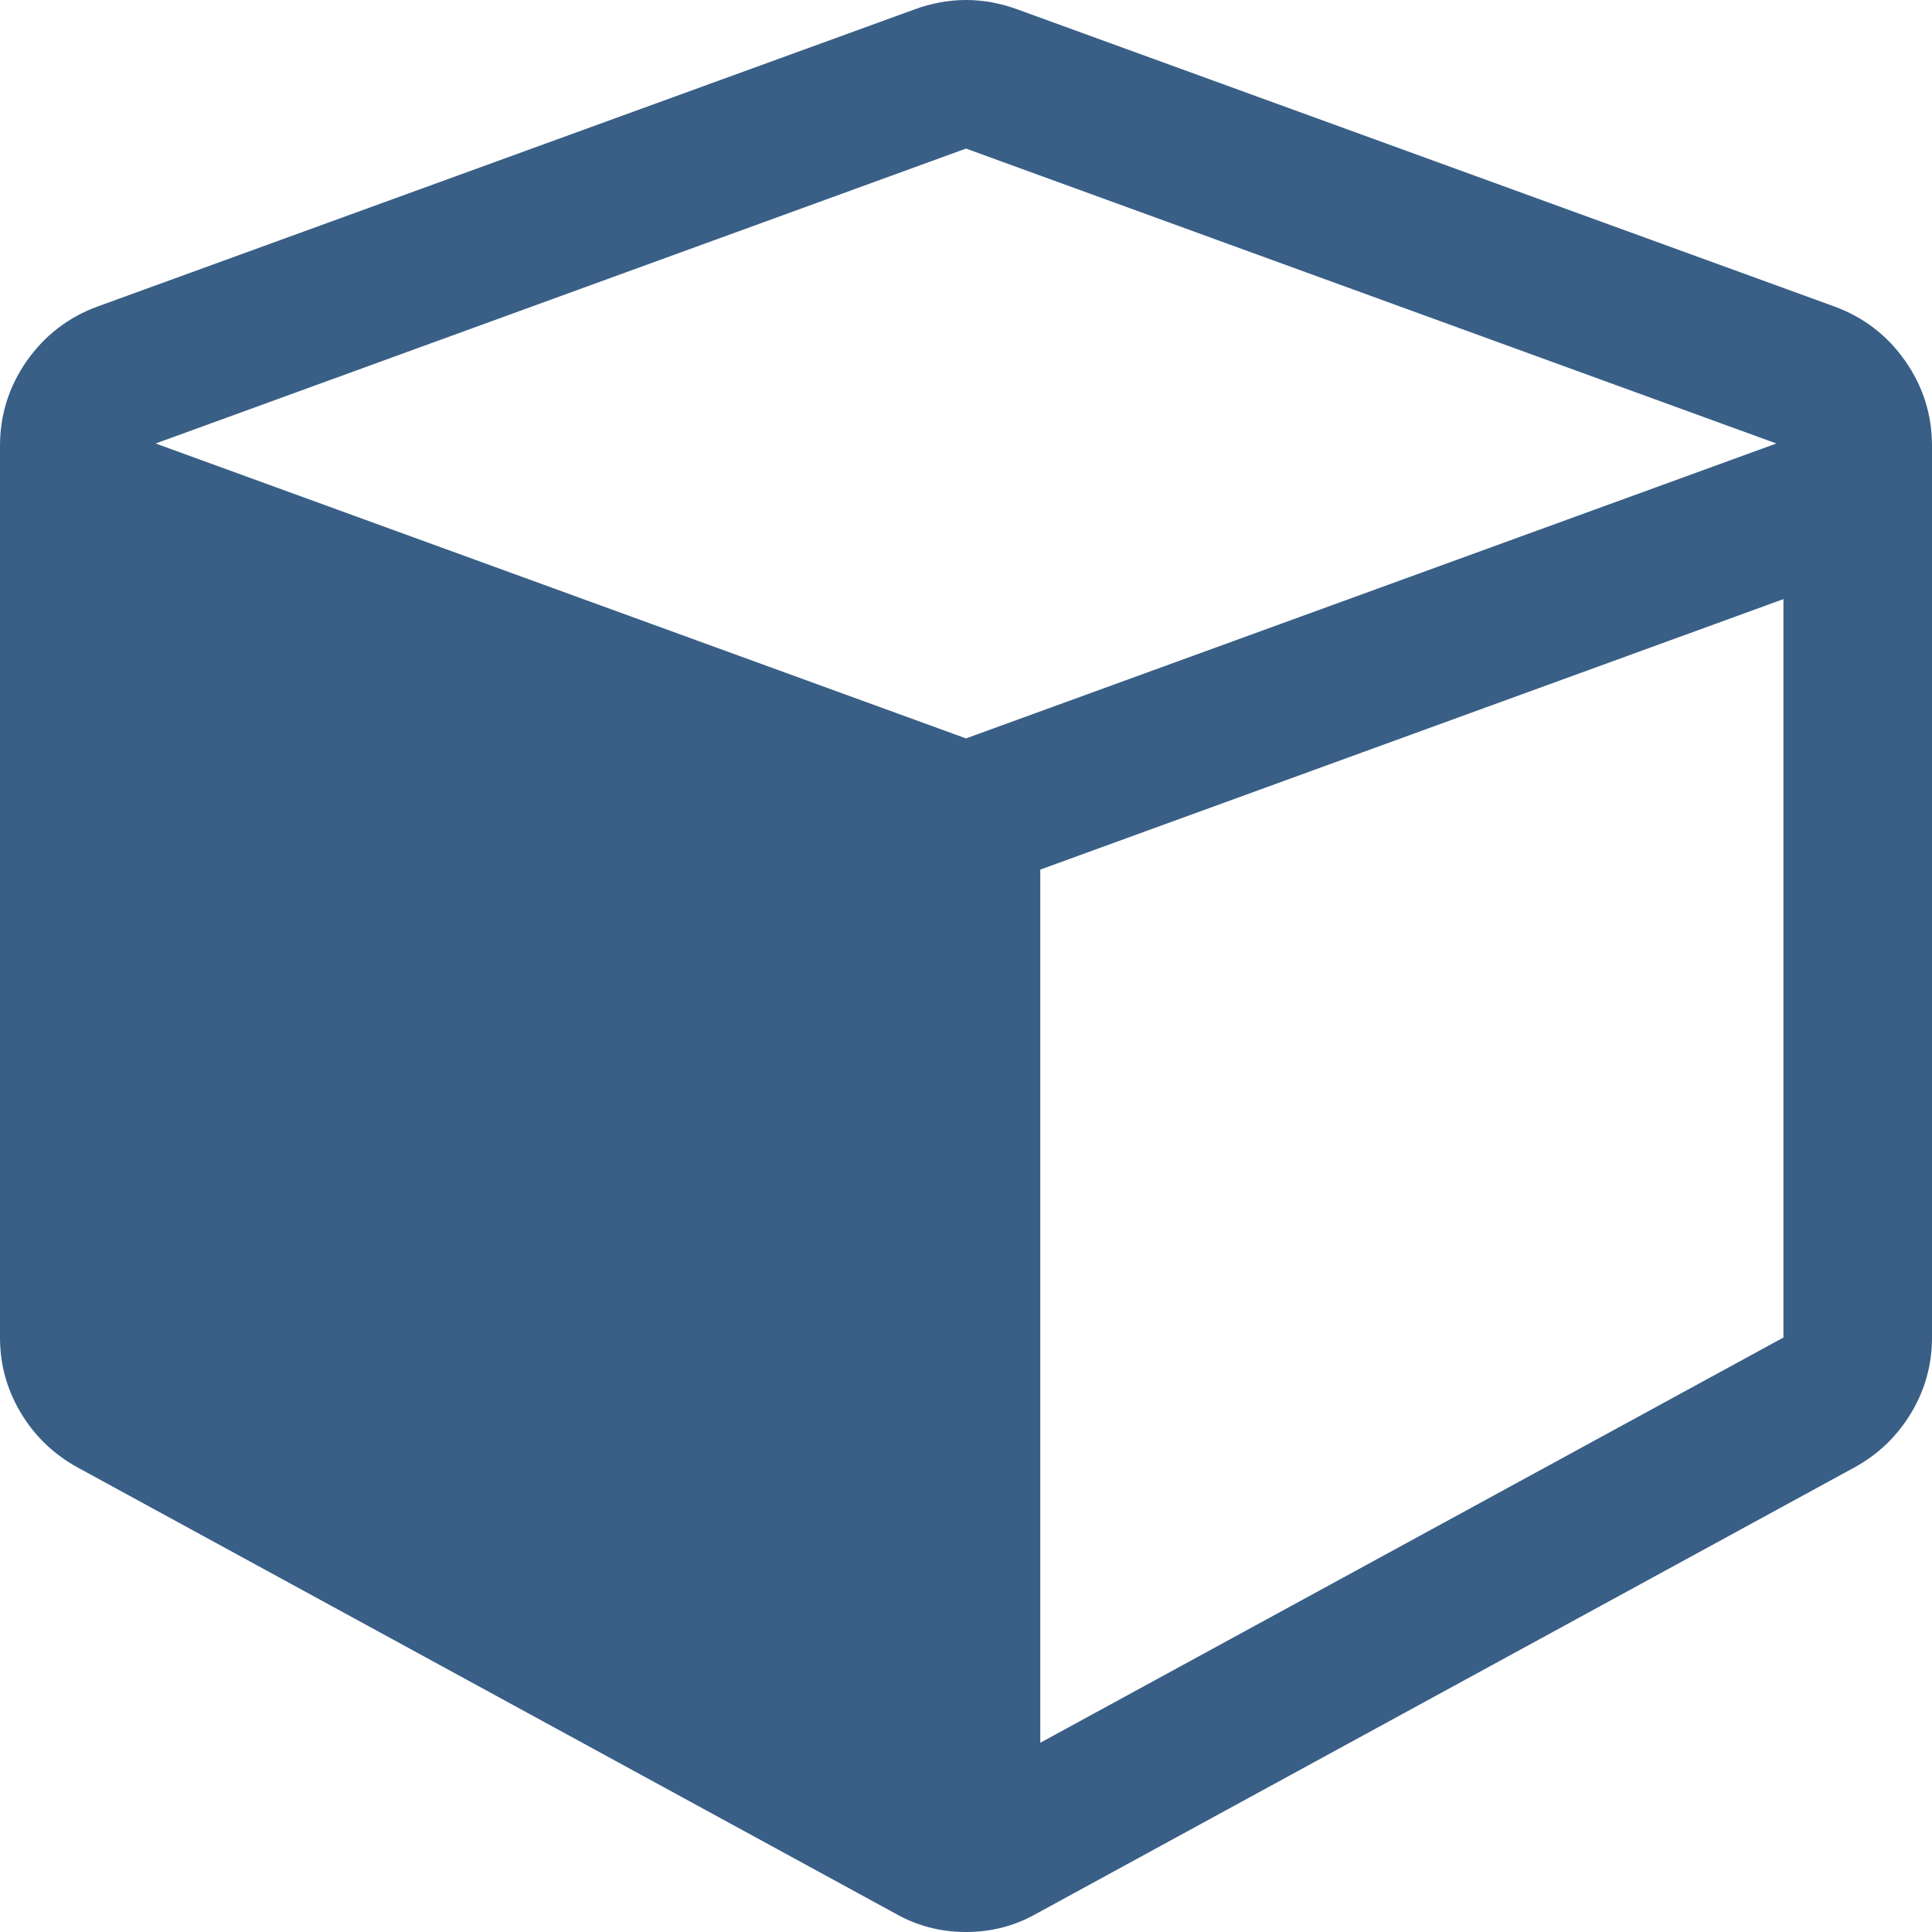
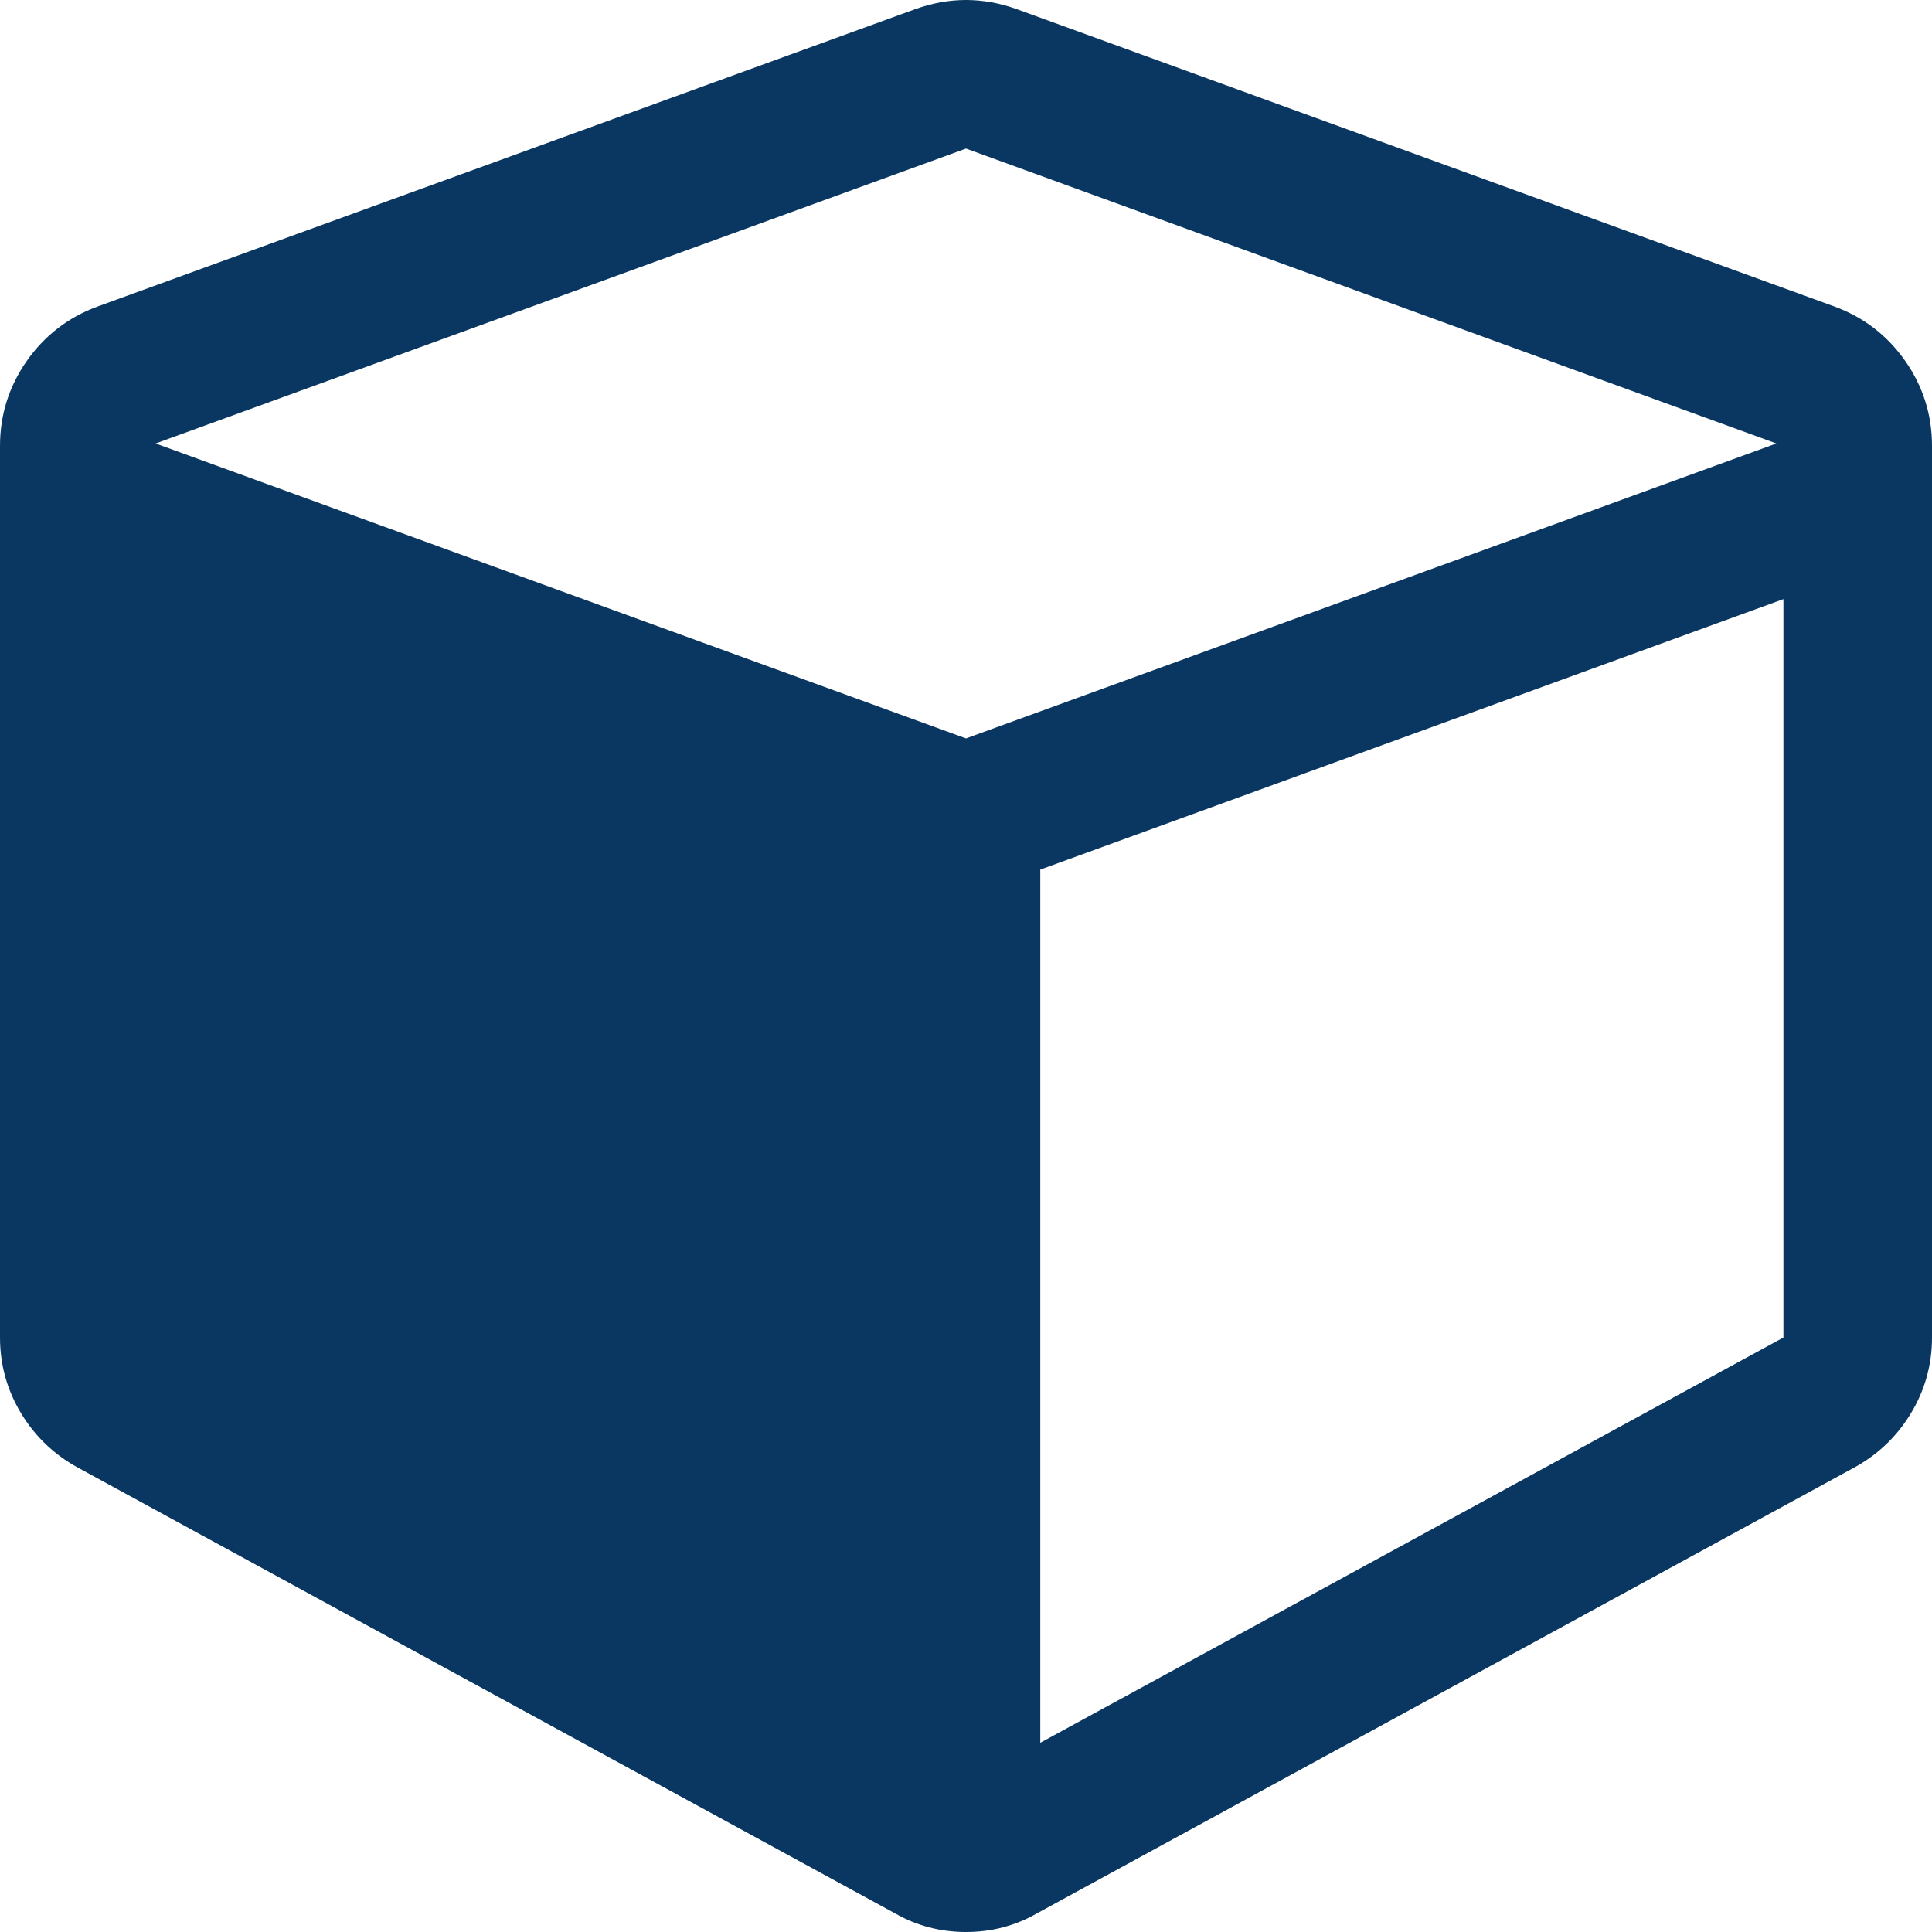
<svg xmlns="http://www.w3.org/2000/svg" version="1.1" width="20px" height="20px">
  <g transform="matrix(1 0 0 1 -30 -129 )">
-     <path d="M 10.769 9.002  L 10.769 18.041  L 18.462 13.846  L 18.462 6.202  L 10.769 9.002  Z M 1.611 4.591  L 10 7.644  L 18.389 4.591  L 10 1.538  L 1.611 4.591  Z M 19.724 3.738  C 19.908 4.002  20 4.295  20 4.615  L 20 13.846  C 20 14.127  19.928 14.387  19.784 14.627  C 19.639 14.868  19.443 15.056  19.195 15.192  L 10.733 19.808  C 10.509 19.936  10.264 20  10 20  C 9.736 20  9.491 19.936  9.267 19.808  L 0.805 15.192  C 0.557 15.056  0.361 14.868  0.216 14.627  C 0.072 14.387  0 14.127  0 13.846  L 0 4.615  C 0 4.295  0.092 4.002  0.276 3.738  C 0.461 3.474  0.705 3.285  1.01 3.173  L 9.471 0.096  C 9.647 0.032  9.824 0  10 0  C 10.176 0  10.353 0.032  10.529 0.096  L 18.99 3.173  C 19.295 3.285  19.539 3.474  19.724 3.738  Z " fill-rule="nonzero" fill="#395f86" stroke="none" transform="matrix(1 0 0 1 30 129 )" />
+     <path d="M 10.769 9.002  L 10.769 18.041  L 18.462 13.846  L 18.462 6.202  L 10.769 9.002  Z M 1.611 4.591  L 10 7.644  L 18.389 4.591  L 10 1.538  L 1.611 4.591  Z M 19.724 3.738  C 19.908 4.002  20 4.295  20 4.615  L 20 13.846  C 20 14.127  19.928 14.387  19.784 14.627  C 19.639 14.868  19.443 15.056  19.195 15.192  L 10.733 19.808  C 10.509 19.936  10.264 20  10 20  C 9.736 20  9.491 19.936  9.267 19.808  L 0.805 15.192  C 0.557 15.056  0.361 14.868  0.216 14.627  C 0.072 14.387  0 14.127  0 13.846  L 0 4.615  C 0 4.295  0.092 4.002  0.276 3.738  C 0.461 3.474  0.705 3.285  1.01 3.173  L 9.471 0.096  C 9.647 0.032  9.824 0  10 0  C 10.176 0  10.353 0.032  10.529 0.096  L 18.99 3.173  C 19.295 3.285  19.539 3.474  19.724 3.738  Z " fill-rule="nonzero" fill="#0A3761" stroke="none" transform="matrix(1 0 0 1 30 129 )" />
  </g>
</svg>
